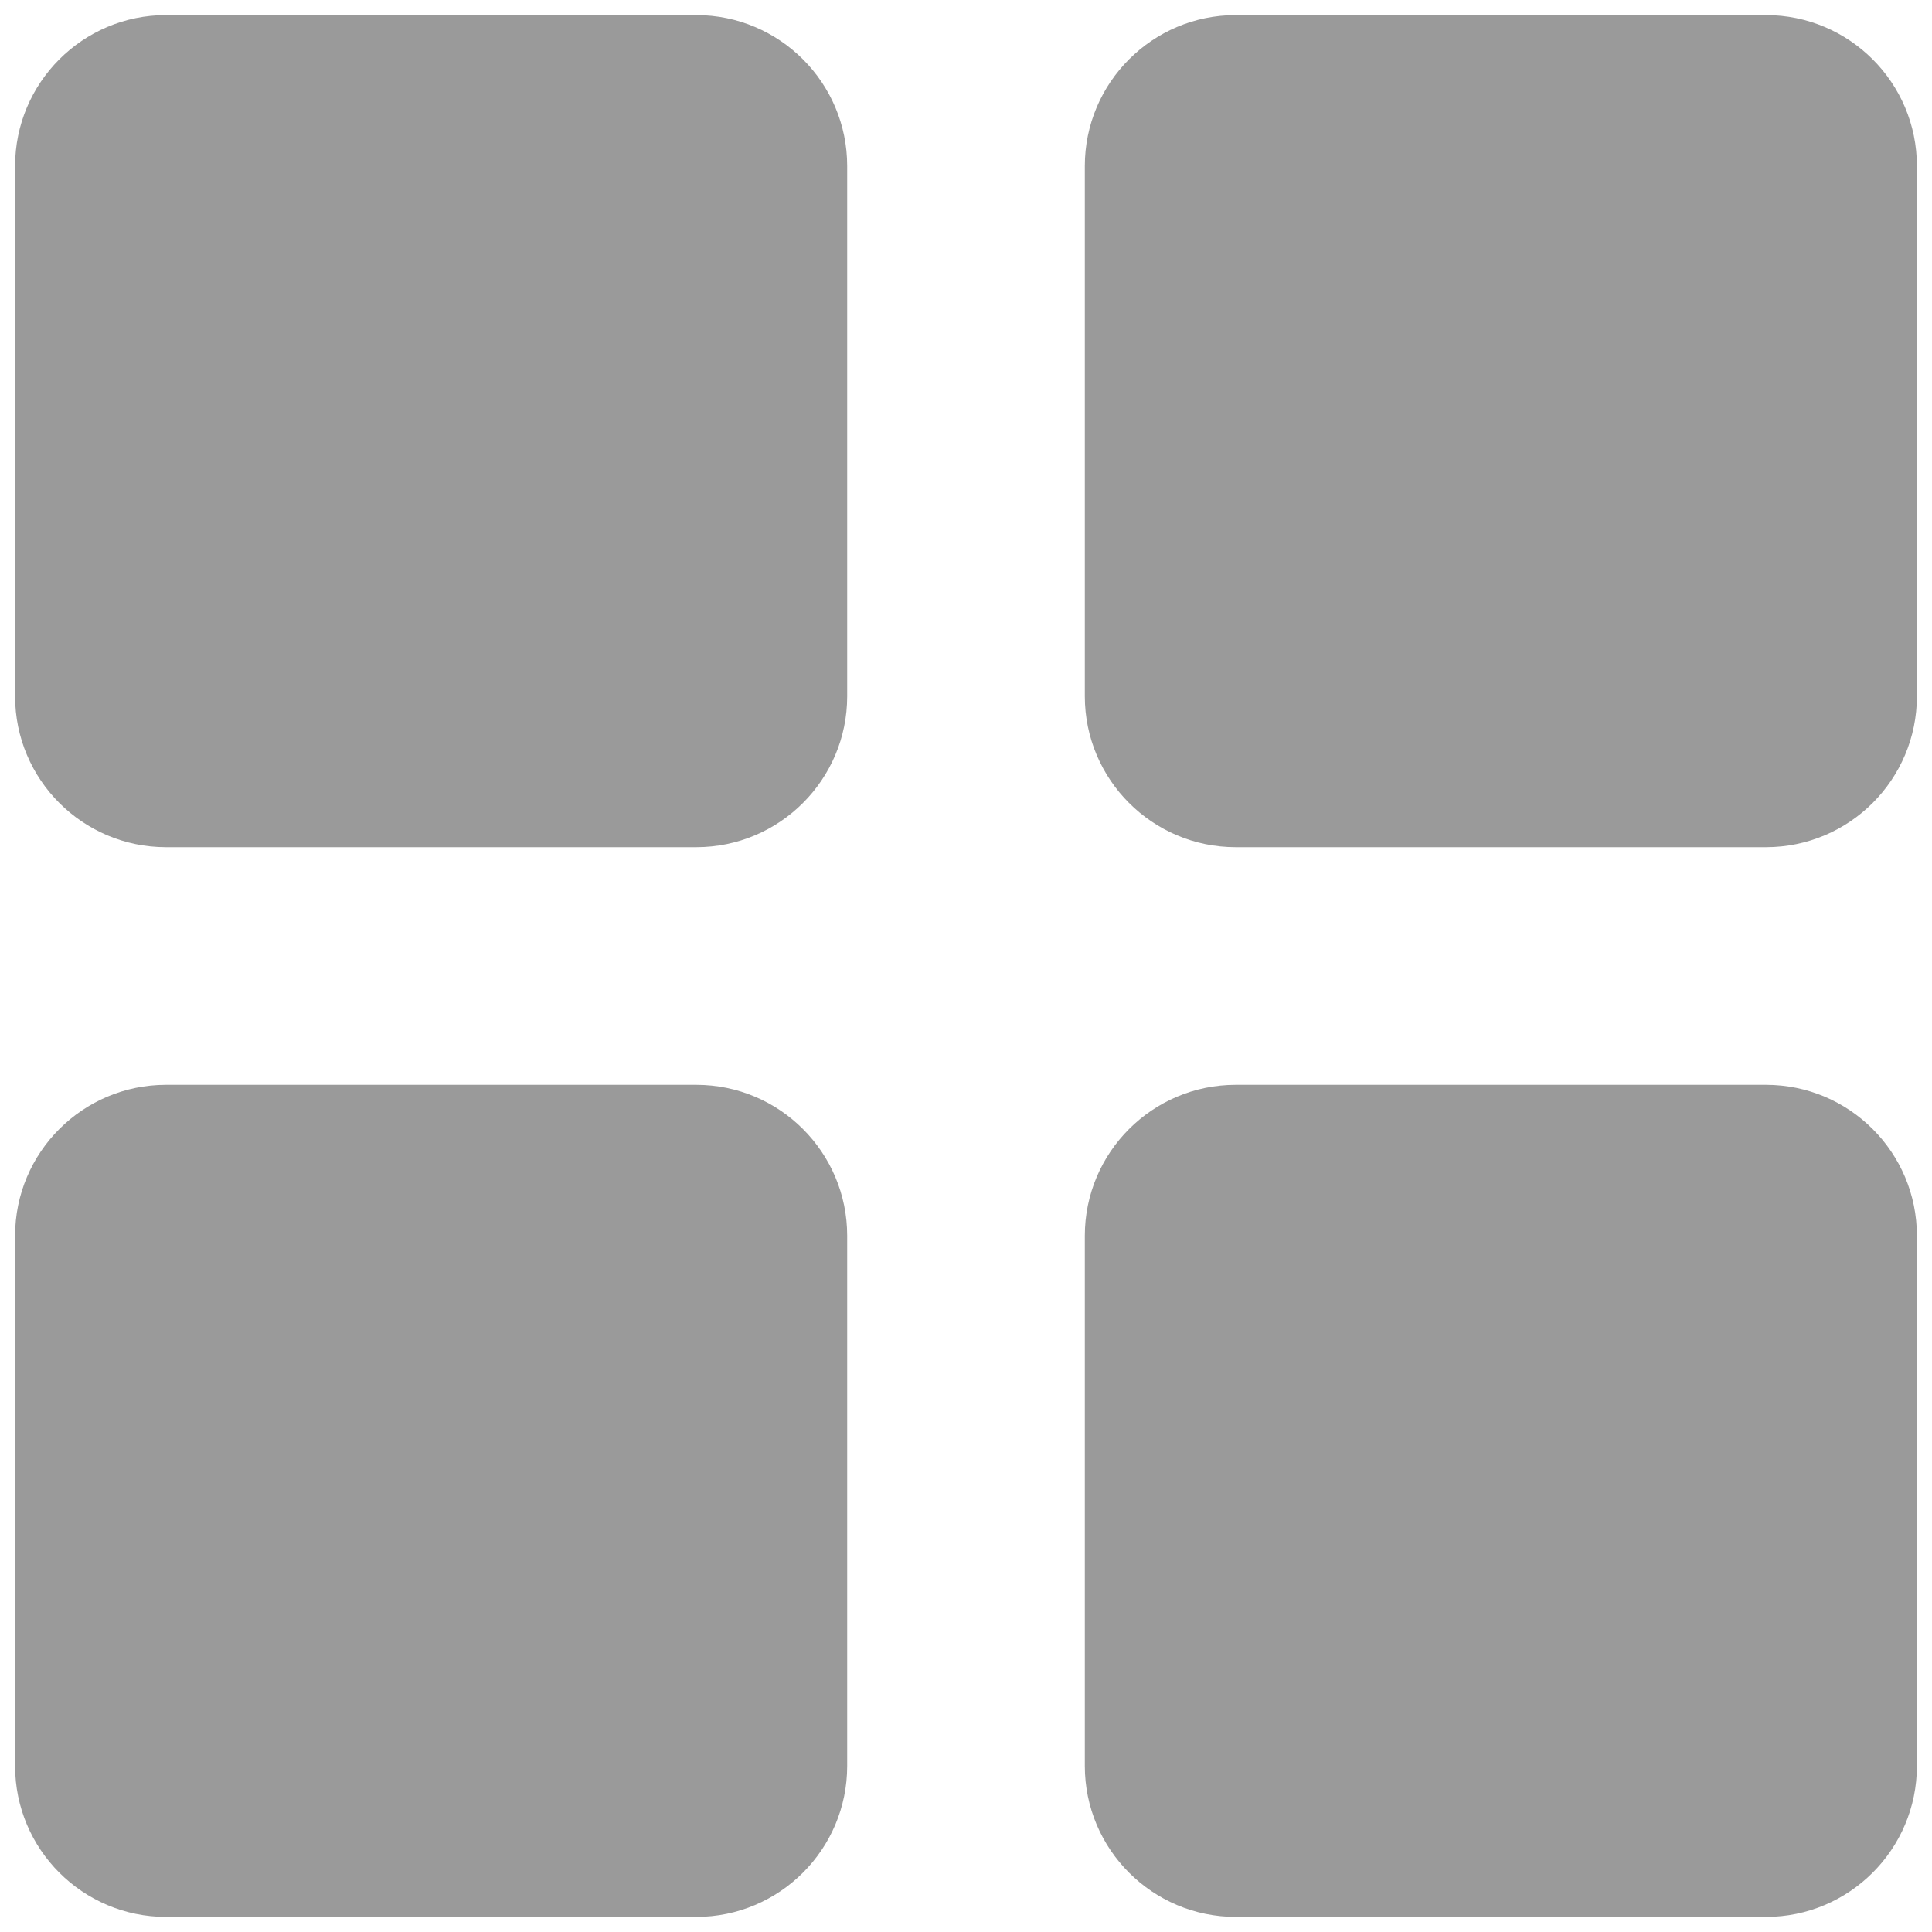
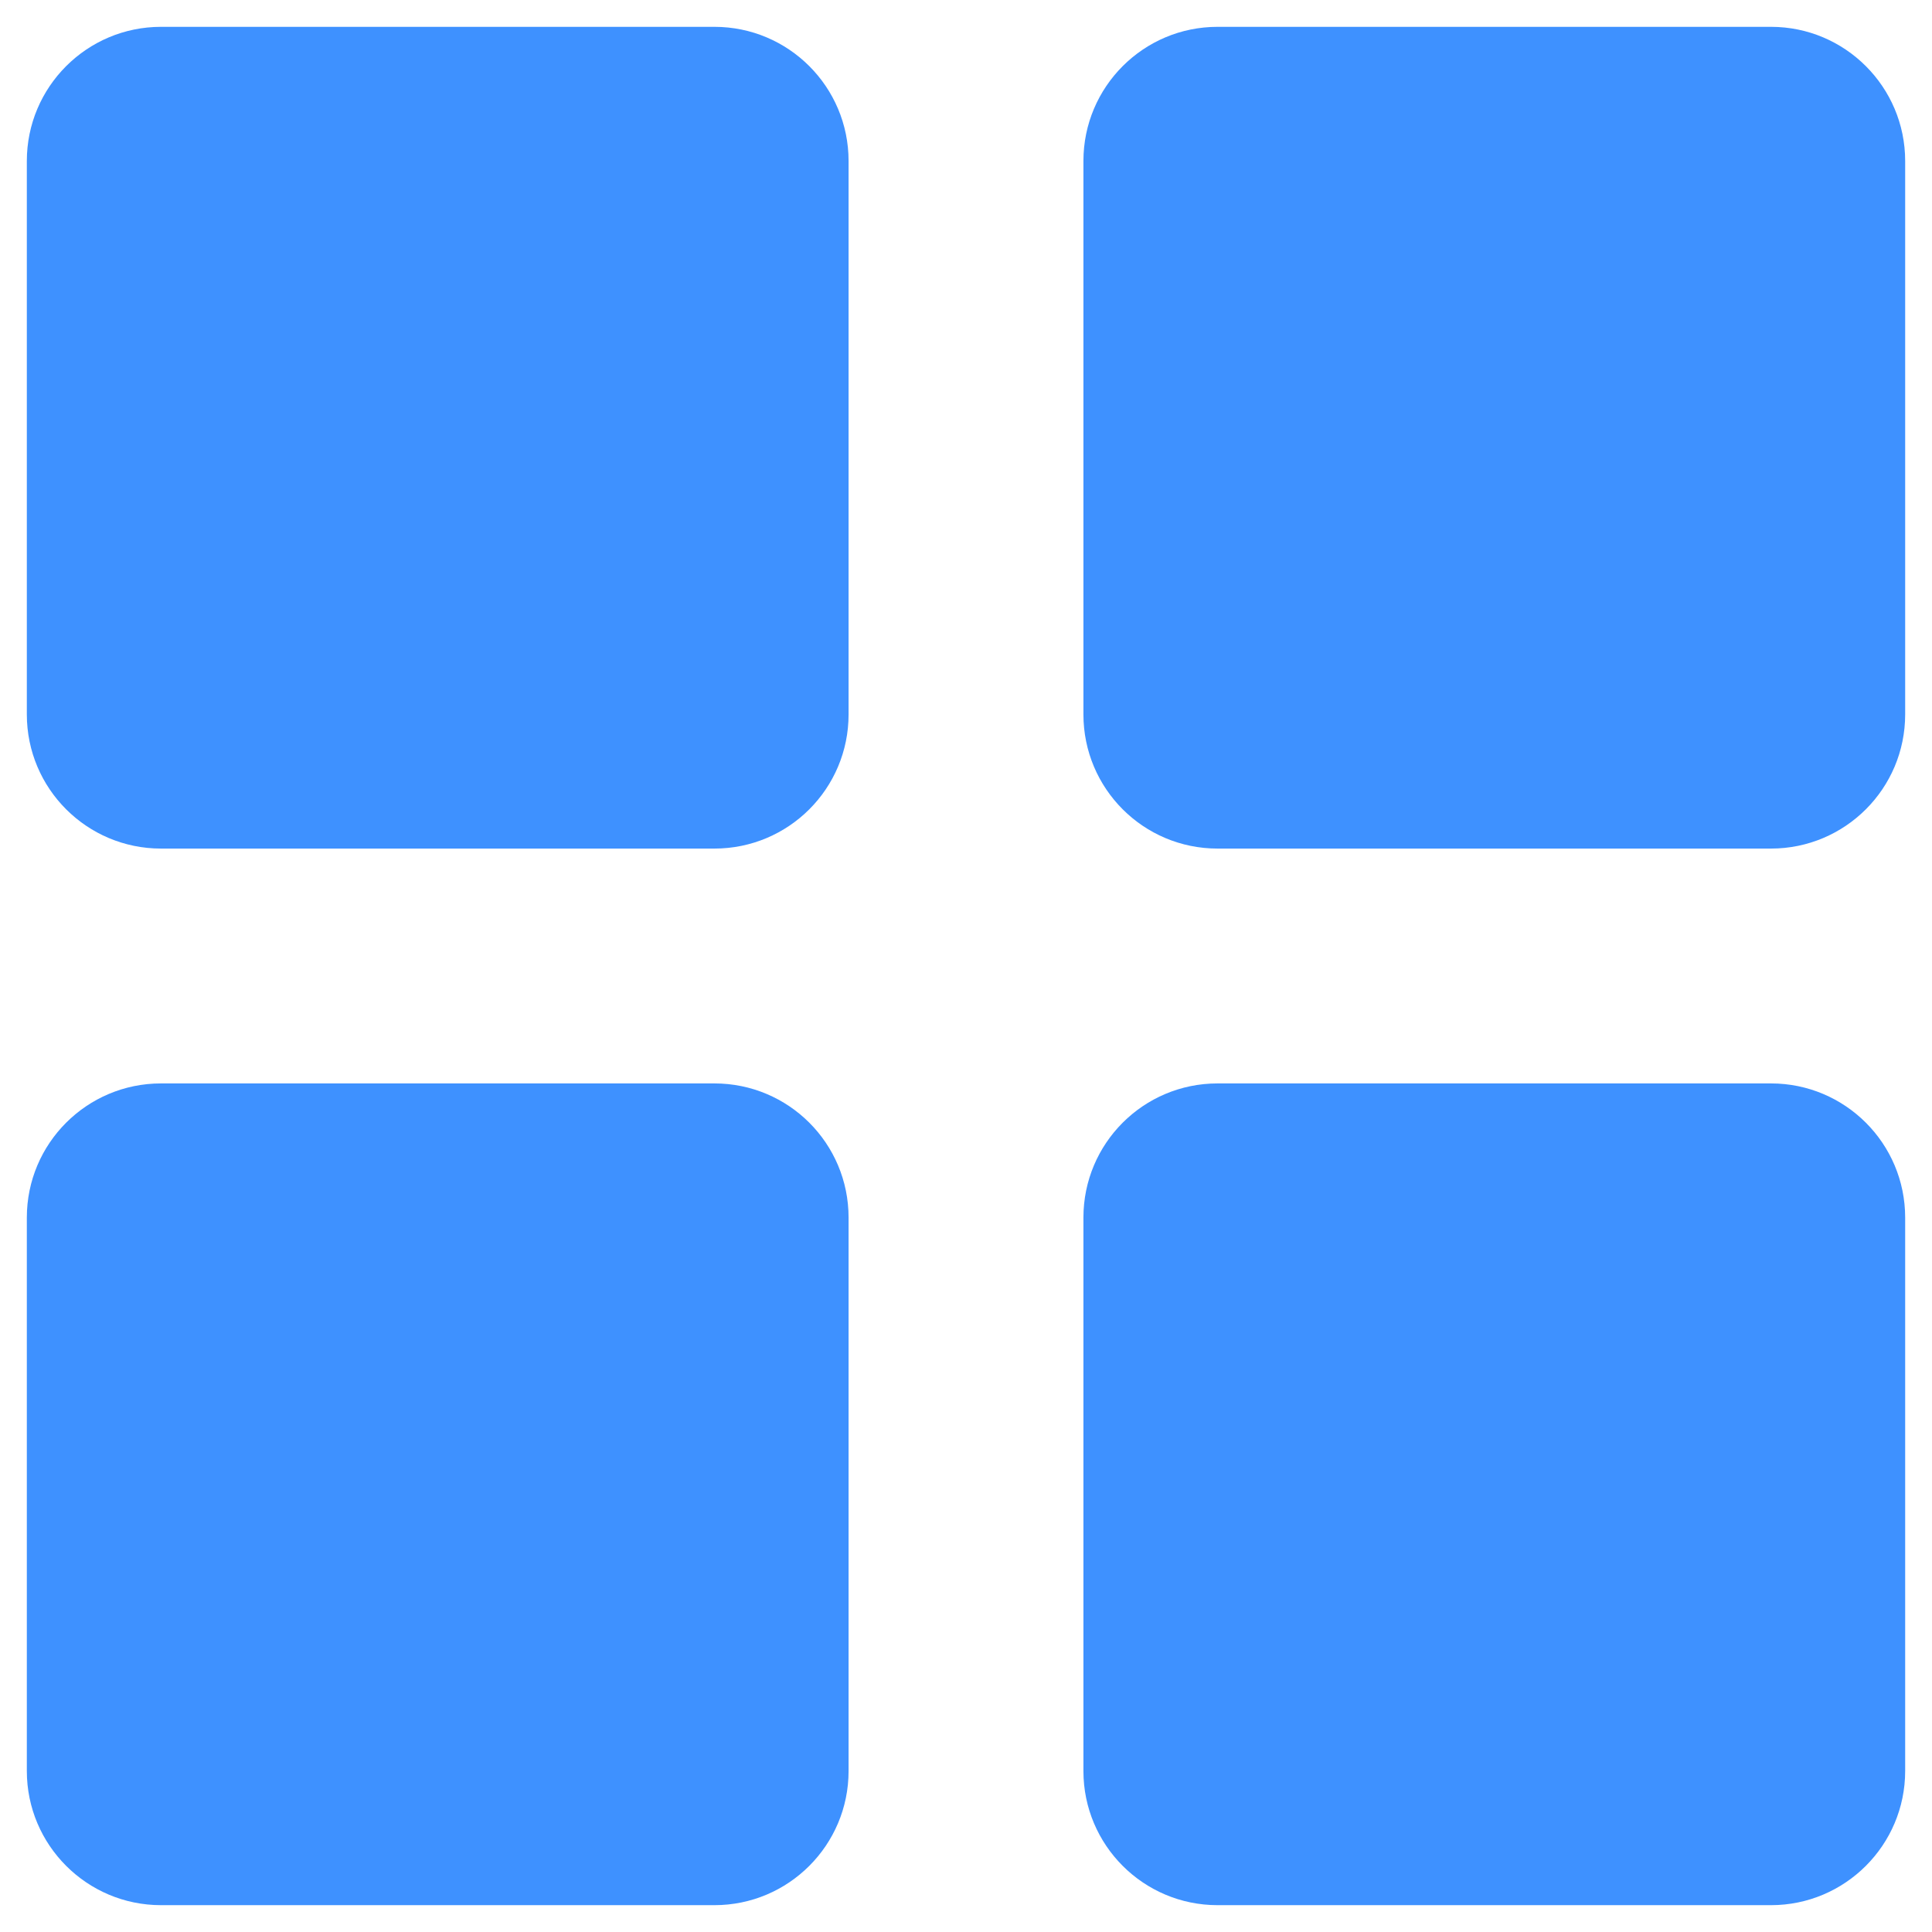
- <svg xmlns="http://www.w3.org/2000/svg" width="16px" height="16px" viewBox="0 0 16 16" version="1.1">
+ <svg xmlns="http://www.w3.org/2000/svg" width="18px" height="18px" viewBox="0 0 18 18" version="1.1">
  <g id="Dispatcher_20221118" stroke="none" stroke-width="1" fill="none" fill-rule="evenodd">
-     <g id="Main-&gt;-GIS" transform="translate(-998, -92)" fill="#9A9A9A">
-       <g id="Group" transform="translate(970, 90)">
-         <g id="Group-4" transform="translate(26, 0)">
-           <g id="Basic-/-mosaic-view" transform="translate(2.125, 2.125)">
-             <path d="M1.25,0 L5.641,0 C6.331,-1.26816328e-16 6.891,0.56 6.891,1.25 L6.891,5.641 C6.891,6.331 6.331,6.891 5.641,6.891 L1.25,6.891 C0.56,6.891 8.45442189e-17,6.331 0,5.641 L0,1.25 C-8.45442189e-17,0.56 0.56,1.26816328e-16 1.25,0 Z M1.25,8.859 L5.641,8.859 C6.331,8.859 6.891,9.419 6.891,10.109 L6.891,14.5 C6.891,15.19 6.331,15.75 5.641,15.75 L1.25,15.75 C0.56,15.75 8.45442189e-17,15.19 0,14.5 L0,10.109 C-8.45442189e-17,9.419 0.56,8.859 1.25,8.859 Z M10.109,0 L14.5,0 C15.19,-1.26816328e-16 15.75,0.56 15.75,1.25 L15.75,5.641 C15.75,6.331 15.19,6.891 14.5,6.891 L10.109,6.891 C9.419,6.891 8.859,6.331 8.859,5.641 L8.859,1.25 C8.859,0.56 9.419,1.26816328e-16 10.109,0 Z M10.109,8.859 L14.5,8.859 C15.19,8.859 15.75,9.419 15.75,10.109 L15.75,14.5 C15.75,15.19 15.19,15.75 14.5,15.75 L10.109,15.75 C9.419,15.75 8.859,15.19 8.859,14.5 L8.859,10.109 C8.859,9.419 9.419,8.859 10.109,8.859 Z" id="Icon-color" />
-           </g>
+     <g id="Main-&gt;-GIS" transform="translate(-1030, -91)" fill="#3E91FF">
+       <g id="Group" transform="translate(1022, 83)">
+         <g id="Basic-/-mosaic-view" transform="translate(8.25, 8.25)">
+           <path d="M1.25,0 L6.406,0 C7.097,-1.26816328e-16 7.656,0.56 7.656,1.25 L7.656,6.406 C7.656,7.097 7.097,7.656 6.406,7.656 L1.25,7.656 C0.56,7.656 -1.37500386e-16,7.097 0,6.406 L0,1.25 C-8.45442189e-17,0.56 0.56,-9.52282766e-17 1.25,0 Z M1.25,9.844 L6.406,9.844 C7.097,9.844 7.656,10.403 7.656,11.094 L7.656,16.25 C7.656,16.94 7.097,17.5 6.406,17.5 L1.25,17.5 C0.56,17.5 -1.37500386e-16,16.94 0,16.25 L0,11.094 C-8.45442189e-17,10.403 0.56,9.844 1.25,9.844 Z M11.094,0 L16.25,0 C16.94,-1.26816328e-16 17.5,0.56 17.5,1.25 L17.5,6.406 C17.5,7.097 16.94,7.656 16.25,7.656 L11.094,7.656 C10.403,7.656 9.844,7.097 9.844,6.406 L9.844,1.25 C9.844,0.56 10.403,-9.52282766e-17 11.094,0 Z M11.094,9.844 L16.25,9.844 C16.94,9.844 17.5,10.403 17.5,11.094 L17.5,16.25 C17.5,16.94 16.94,17.5 16.25,17.5 L11.094,17.5 C10.403,17.5 9.844,16.94 9.844,16.25 L9.844,11.094 C9.844,10.403 10.403,9.844 11.094,9.844 Z" id="Icon-color" />
        </g>
      </g>
    </g>
  </g>
</svg>
